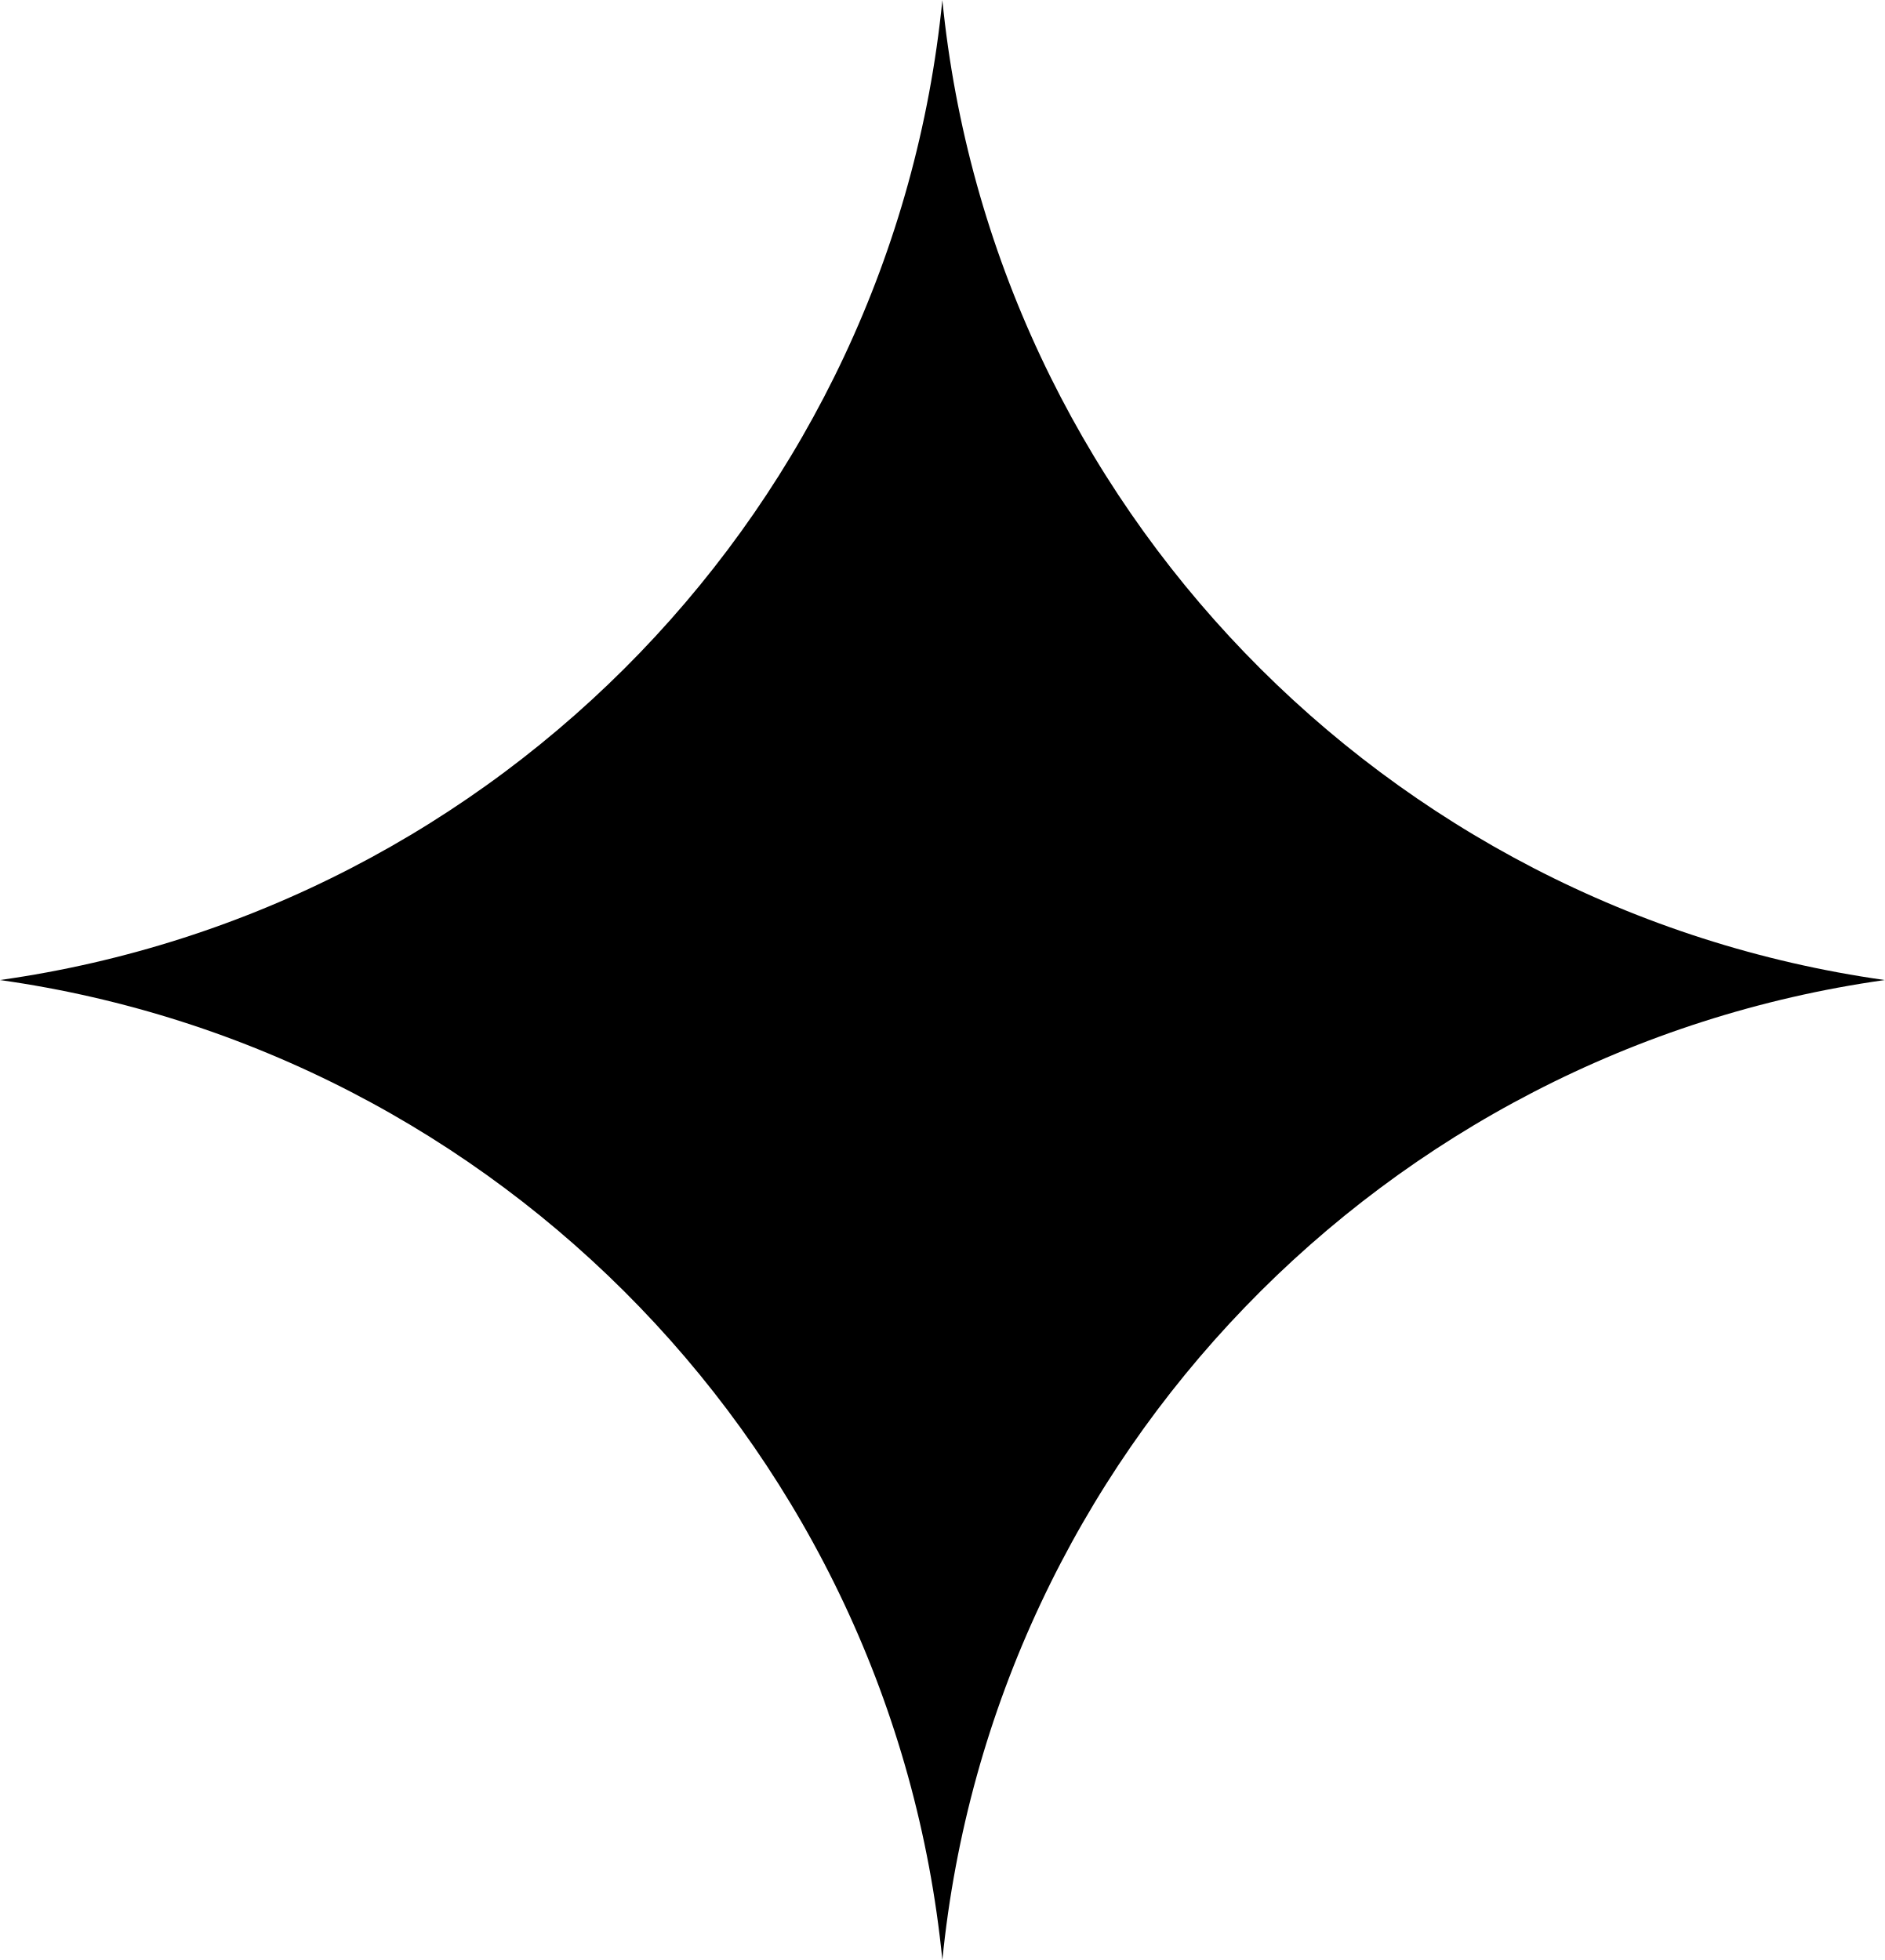
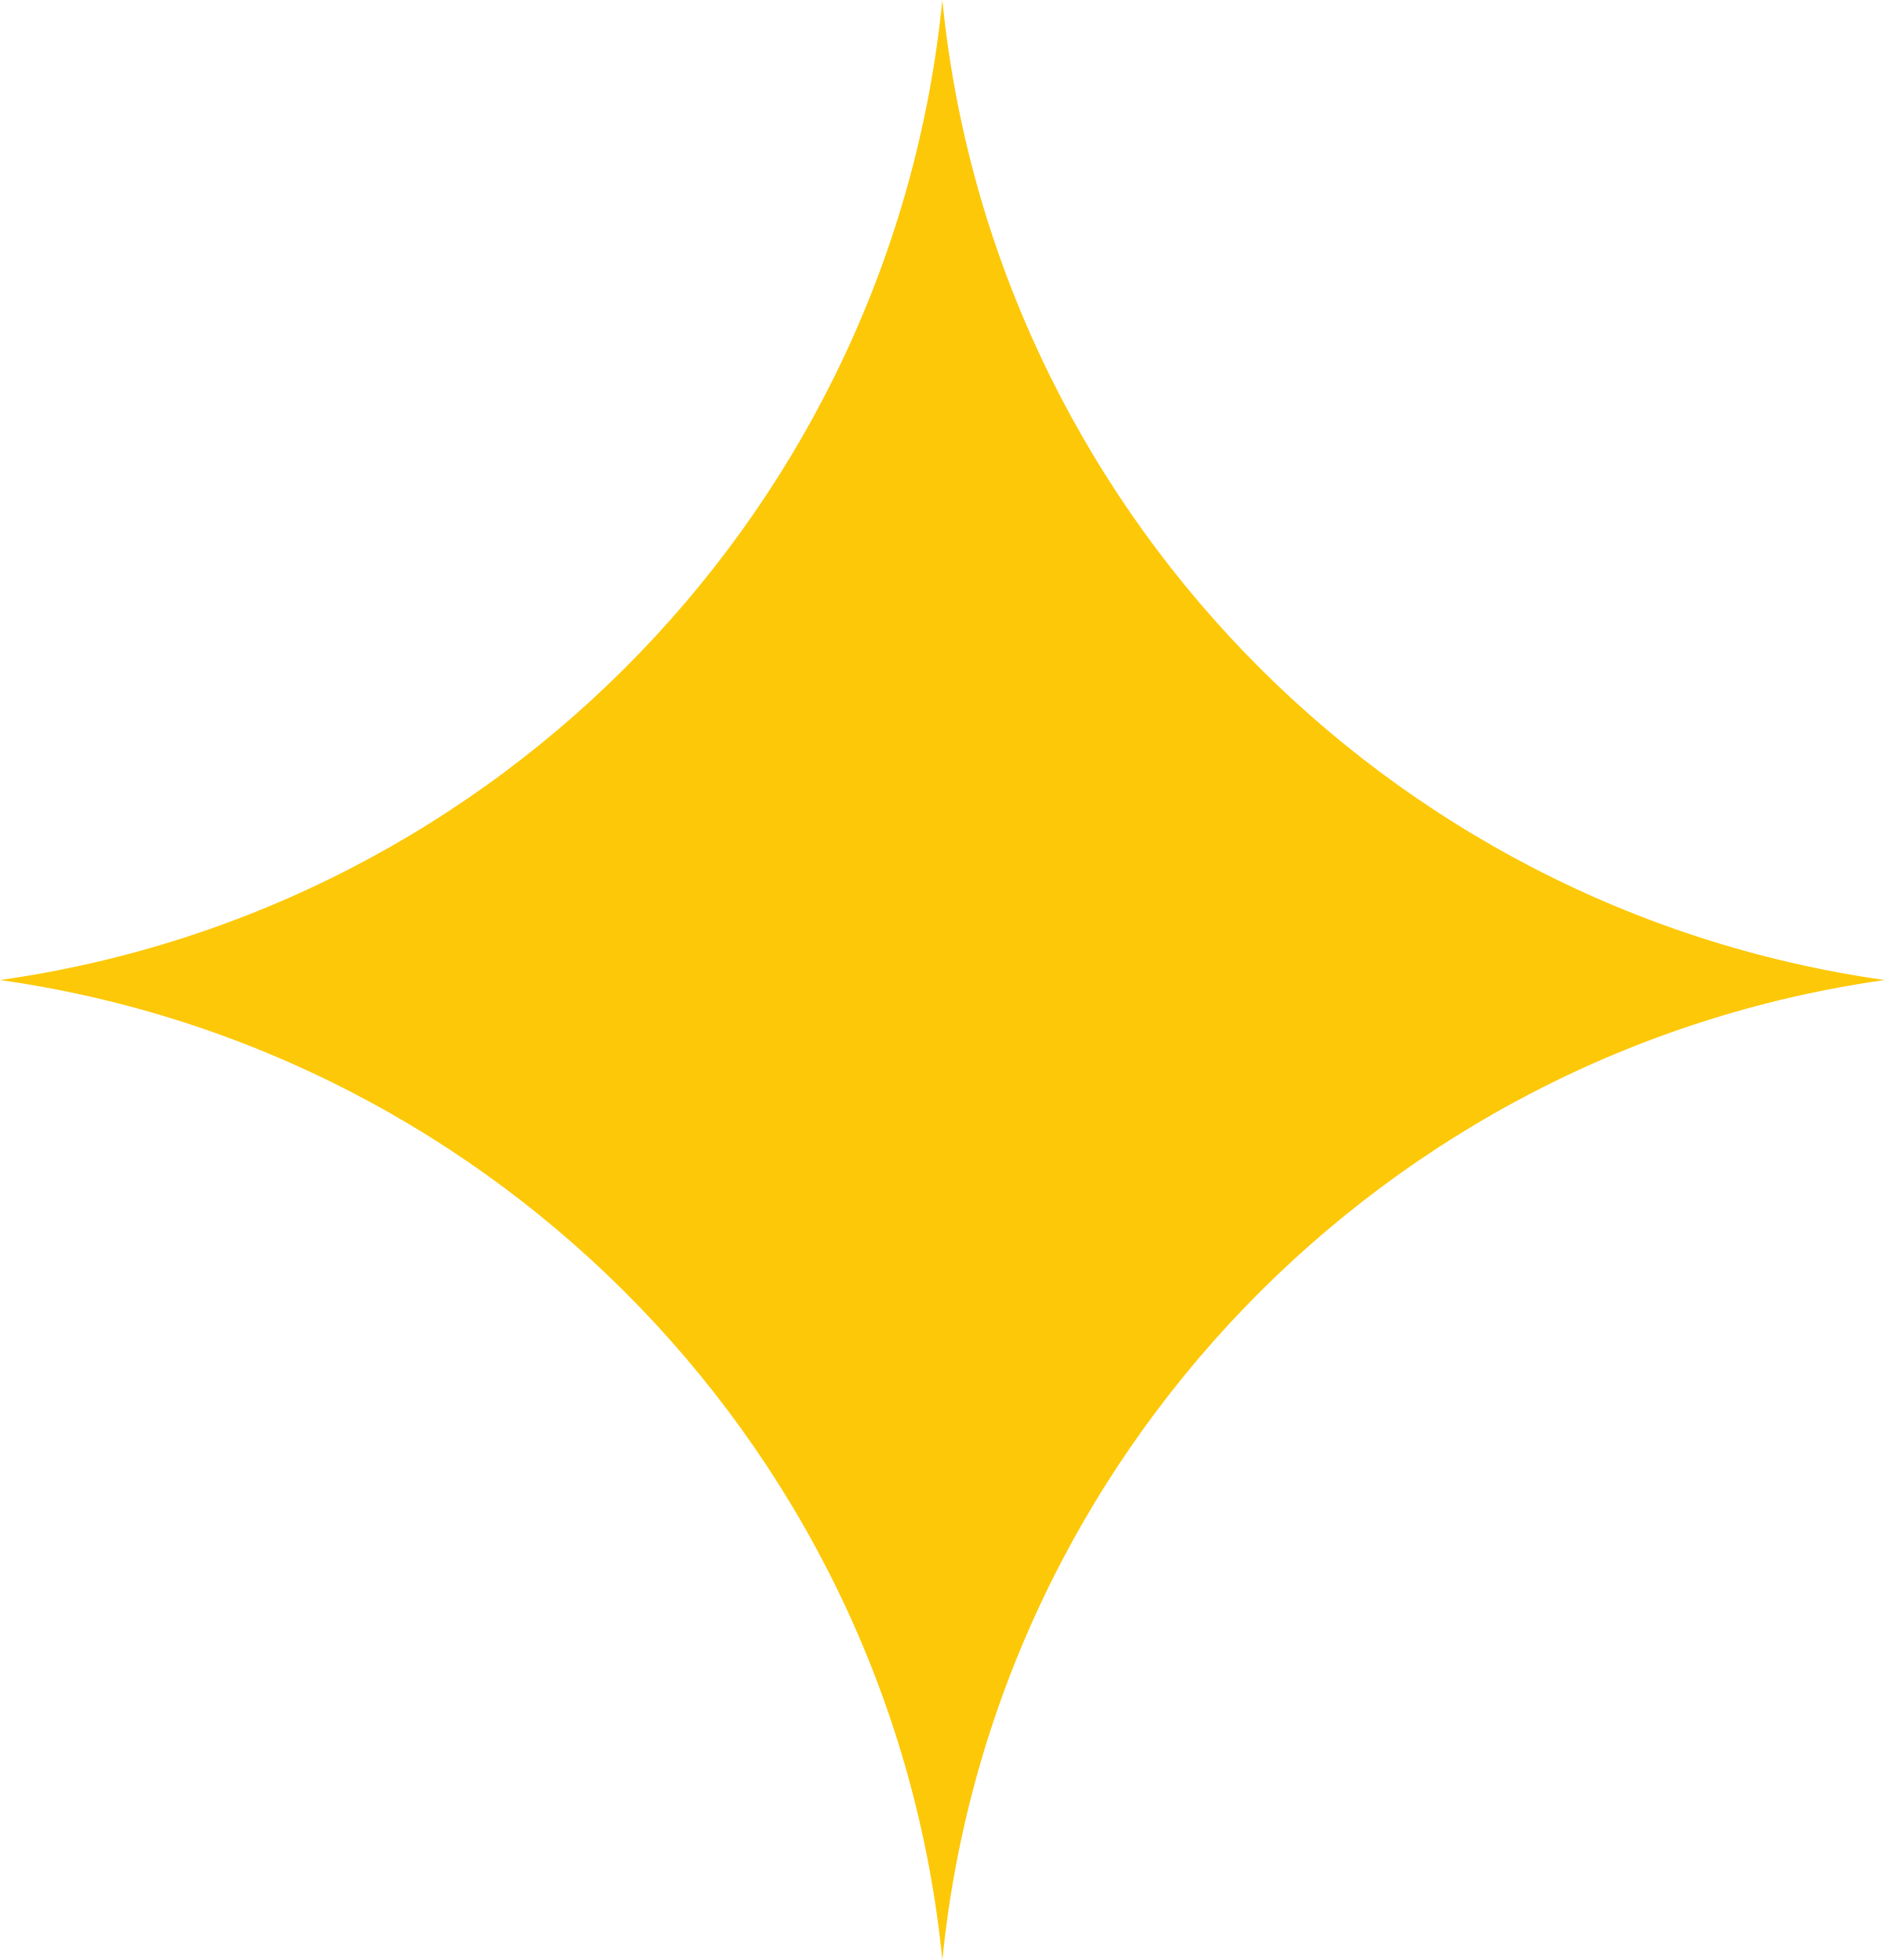
<svg xmlns="http://www.w3.org/2000/svg" viewBox="0 0 784.11 815.53">
  <g>
-     <path d="M392.05 0c-20.9,210.08 -184.06,378.41 -392.05,407.78 207.96,29.37 371.12,197.68 392.05,407.74 20.93,-210.06 184.09,-378.37 392.05,-407.74 -207.98,-29.38 -371.16,-197.69 -392.06,-407.78z" fill="#" />
+     <path d="M392.05 0c-20.9,210.08 -184.06,378.41 -392.05,407.78 207.96,29.37 371.12,197.68 392.05,407.74 20.93,-210.06 184.09,-378.37 392.05,-407.74 -207.98,-29.38 -371.16,-197.69 -392.06,-407.78z" fill="#fdc808" />
  </g>
</svg>
